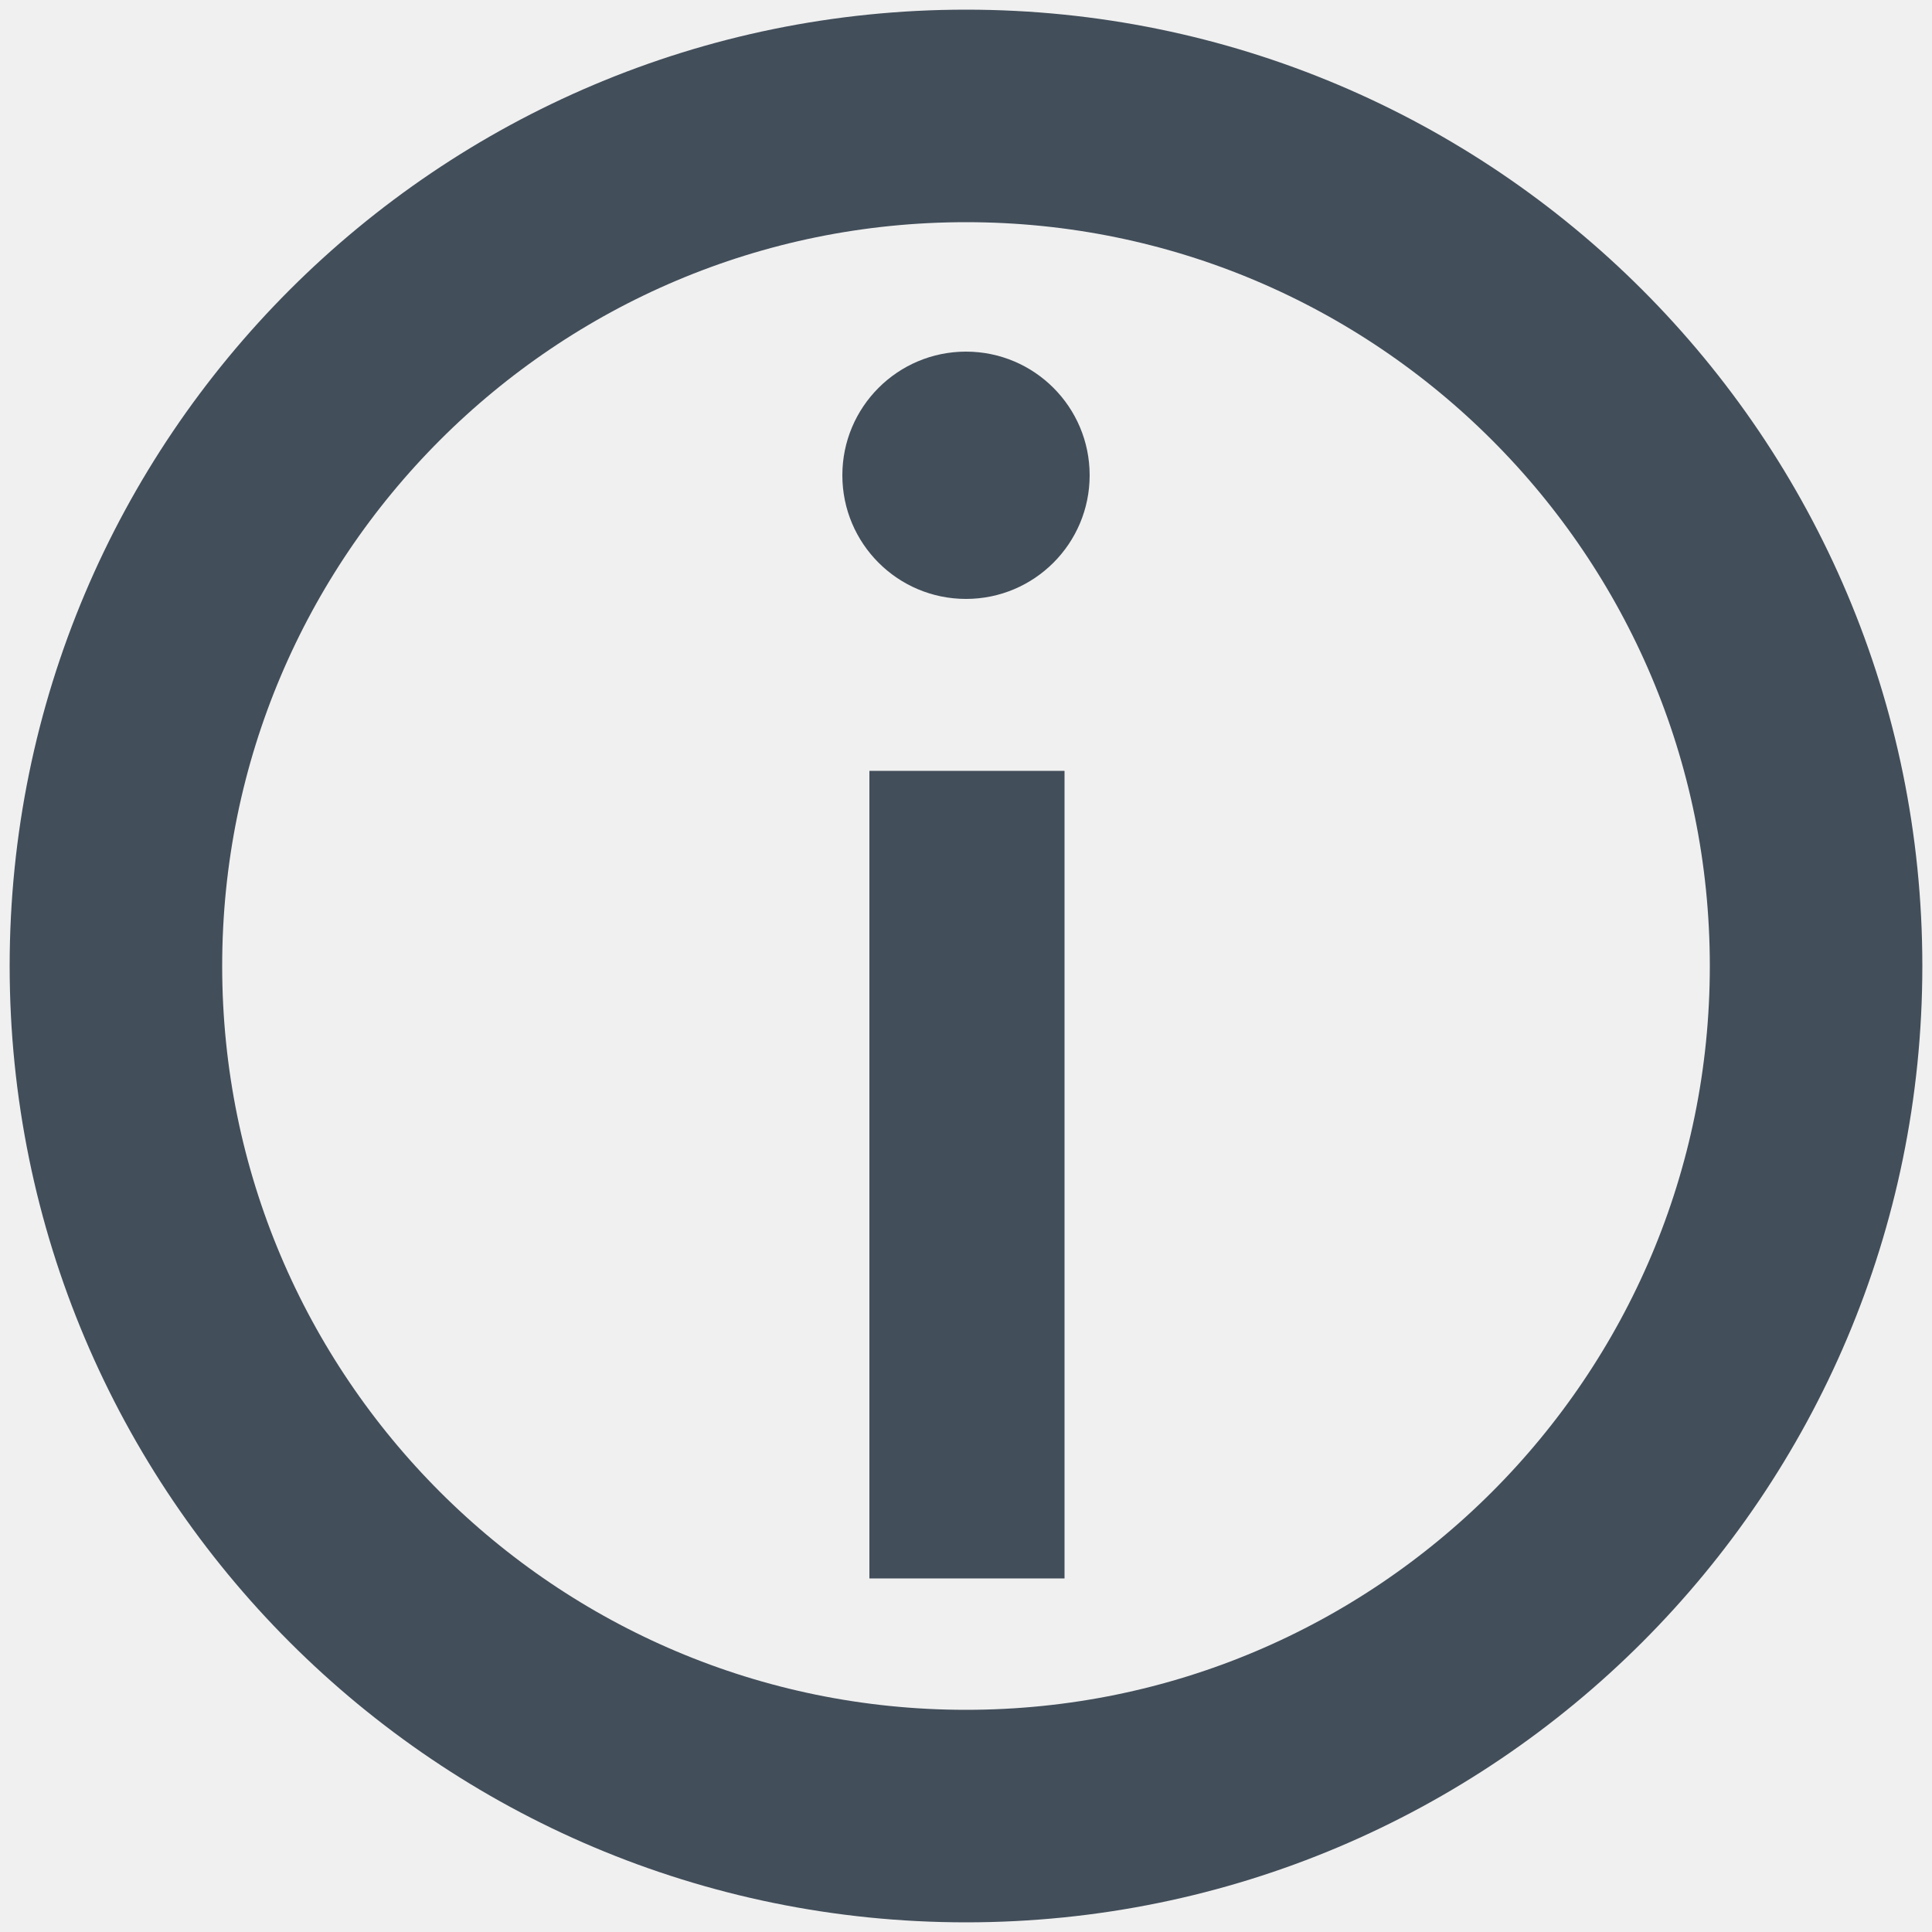
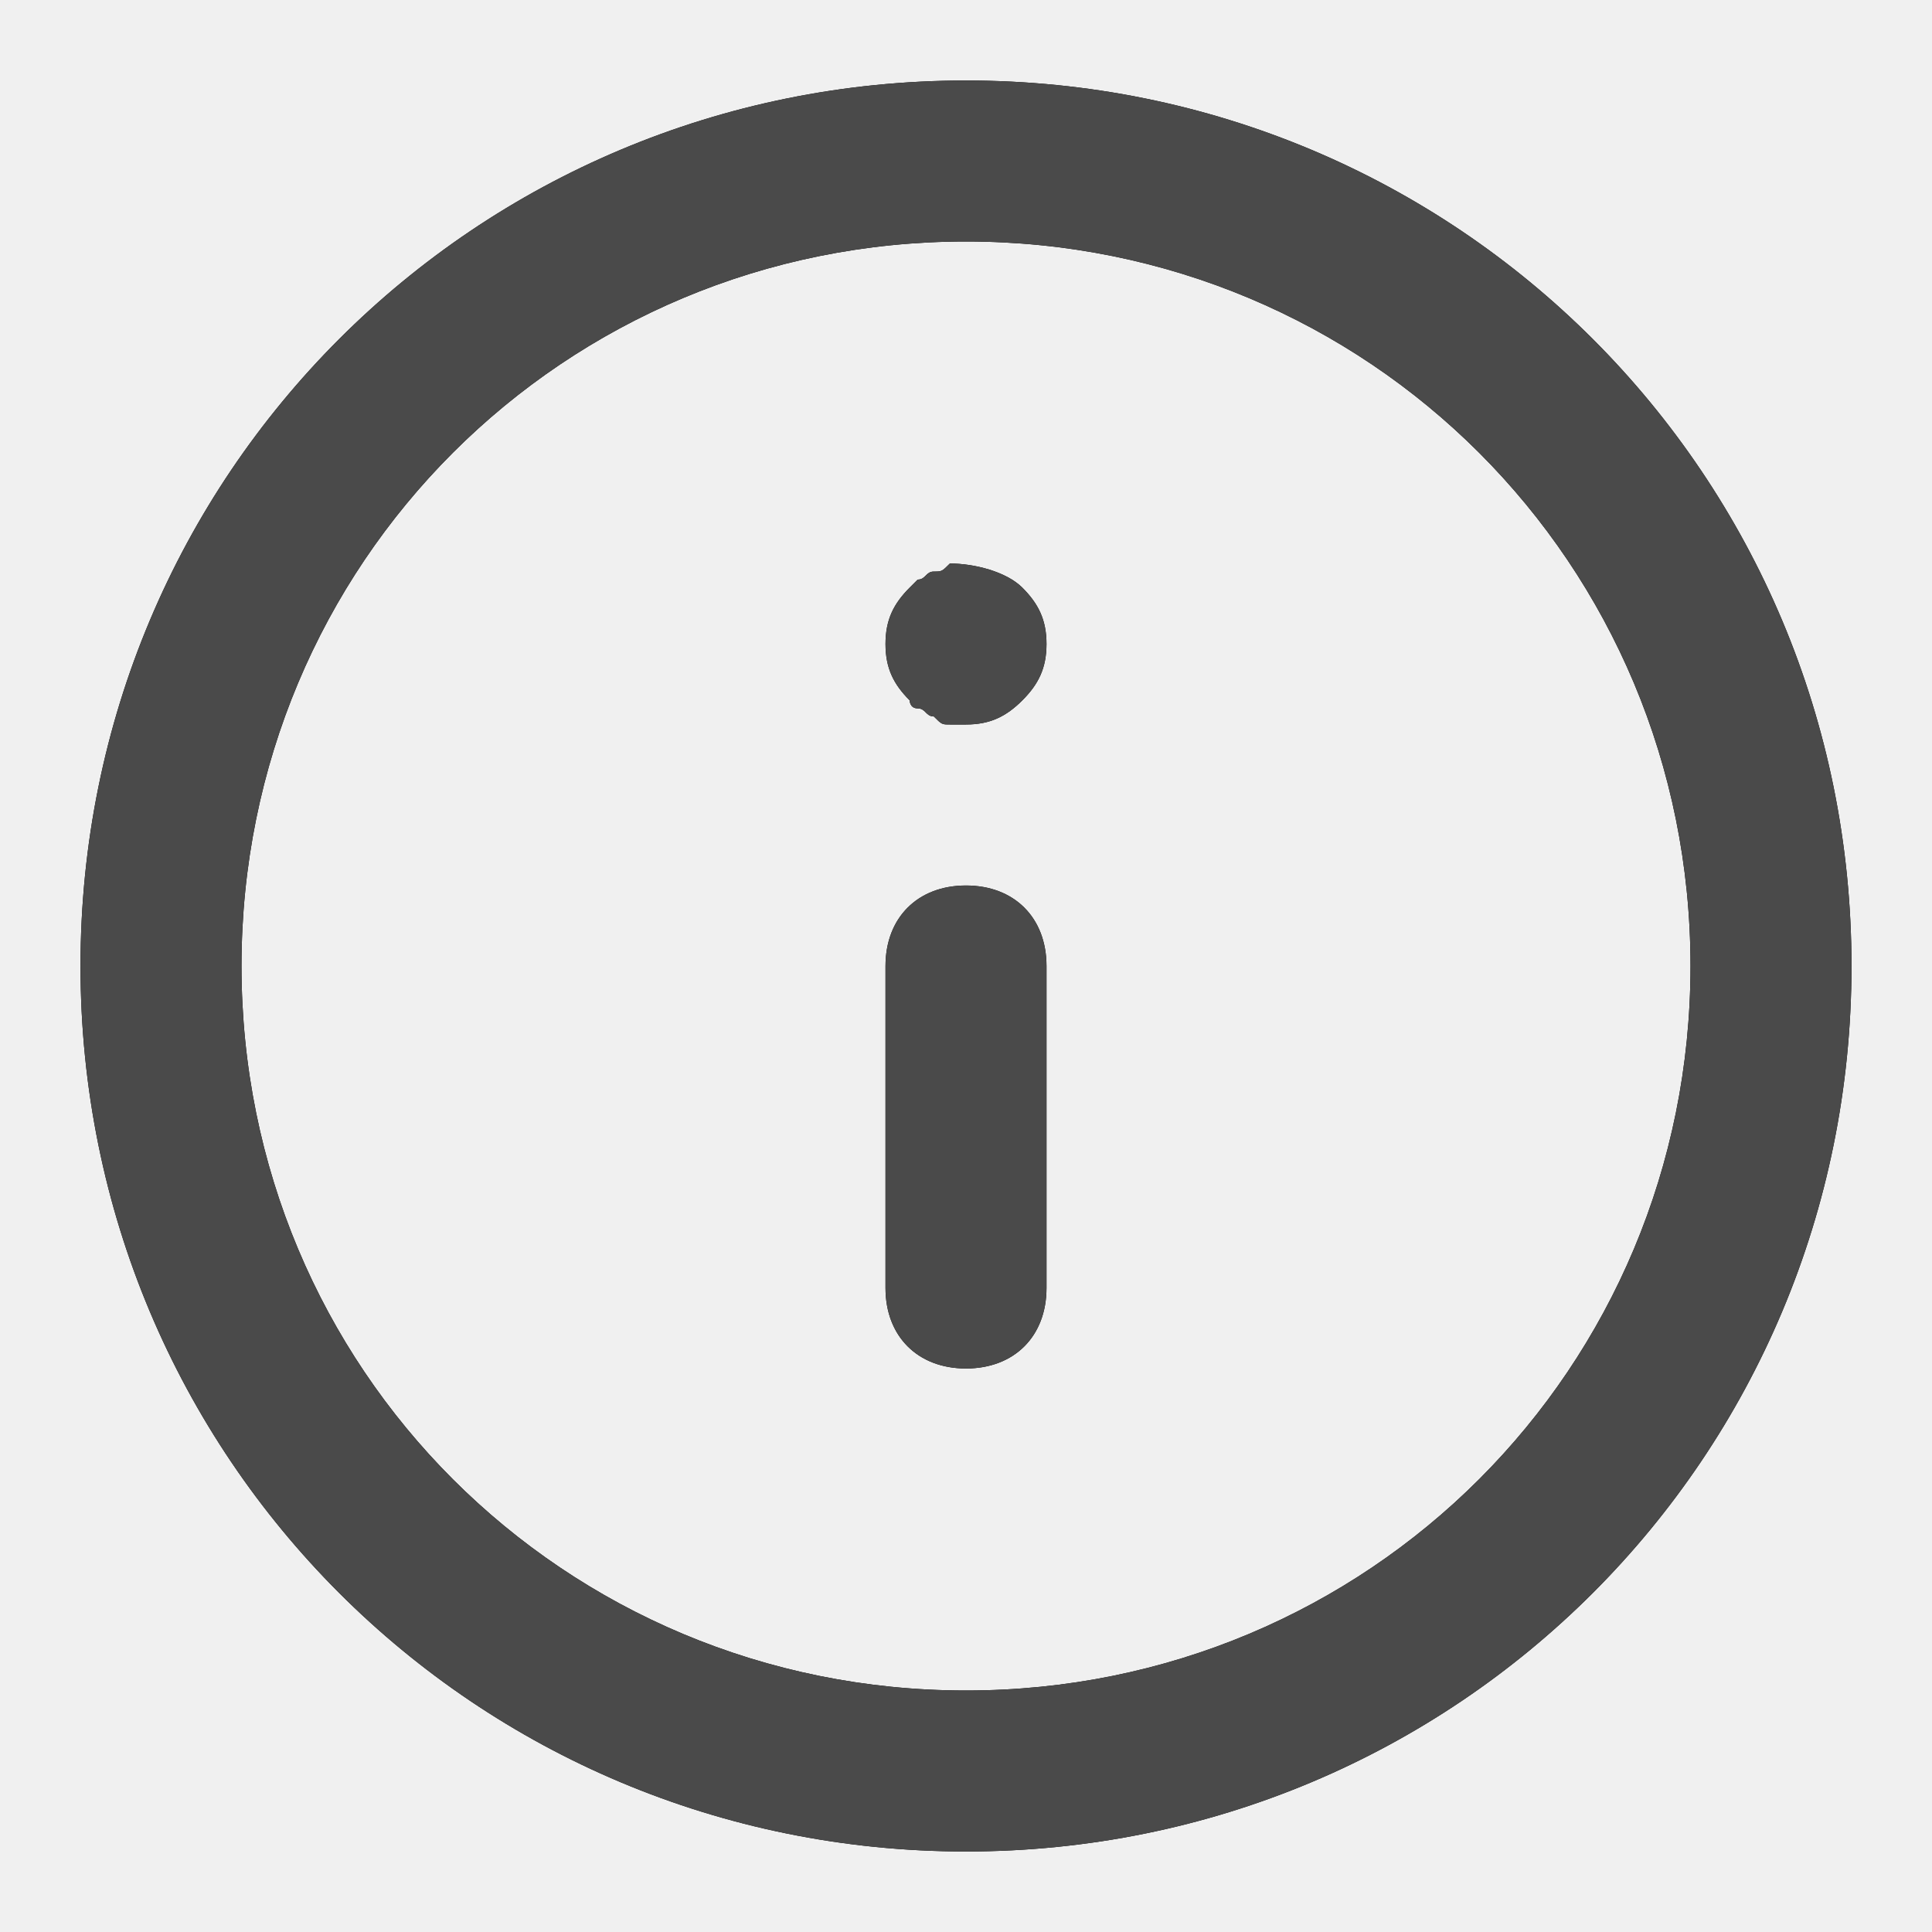
- <svg xmlns="http://www.w3.org/2000/svg" width="32" height="32" viewBox="0 0 100 100" fill="#424e5a">
-   <circle cx="50" cy="50" r="44" stroke="#424e5a" stroke-width="11" fill="none" />
-   <circle cx="50" cy="24.6" r="6.4" />
-   <rect x="45" y="39.9" width="10.1" height="41.8" />
+ <svg xmlns="http://www.w3.org/2000/svg" xmlns:xlink="http://www.w3.org/1999/xlink" width="24" height="24" viewBox="0 0 24 24">
+   <defs>
+     <path id="a" d="M12 1C5.9 1 1 5.9 1 12s4.9 11 11 11 11-4.9 11-11S18.1 1 12 1zm0 20c-5 0-9-4-9-9s4-9 9-9 9 4 9 9-4 9-9 9zm1-9v4c0 .6-.4 1-1 1s-1-.4-1-1v-4c0-.6.4-1 1-1s1 .4 1 1zm-.3-4.7c.2.2.3.4.3.7 0 .3-.1.5-.3.7-.2.2-.4.3-.7.3h-.2c-.1 0-.1 0-.2-.1-.1 0-.1-.1-.2-.1s-.1-.1-.1-.1c-.2-.2-.3-.4-.3-.7 0-.3.1-.5.3-.7l.1-.1c.1 0 .1-.1.2-.1s.1 0 .2-.1c.3 0 .7.1.9.3z" />
+   </defs>
+   <g fill="none" fill-rule="evenodd">
+     <mask id="b" fill="#fff">
+       <use xlink:href="#a" />
+     </mask>
+     <use fill="#000" fill-rule="nonzero" xlink:href="#a" />
+     <g fill="#4A4A4A" mask="url(#b)">
+       <path d="M0 0h24v24H0z" />
+     </g>
+   </g>
</svg>
